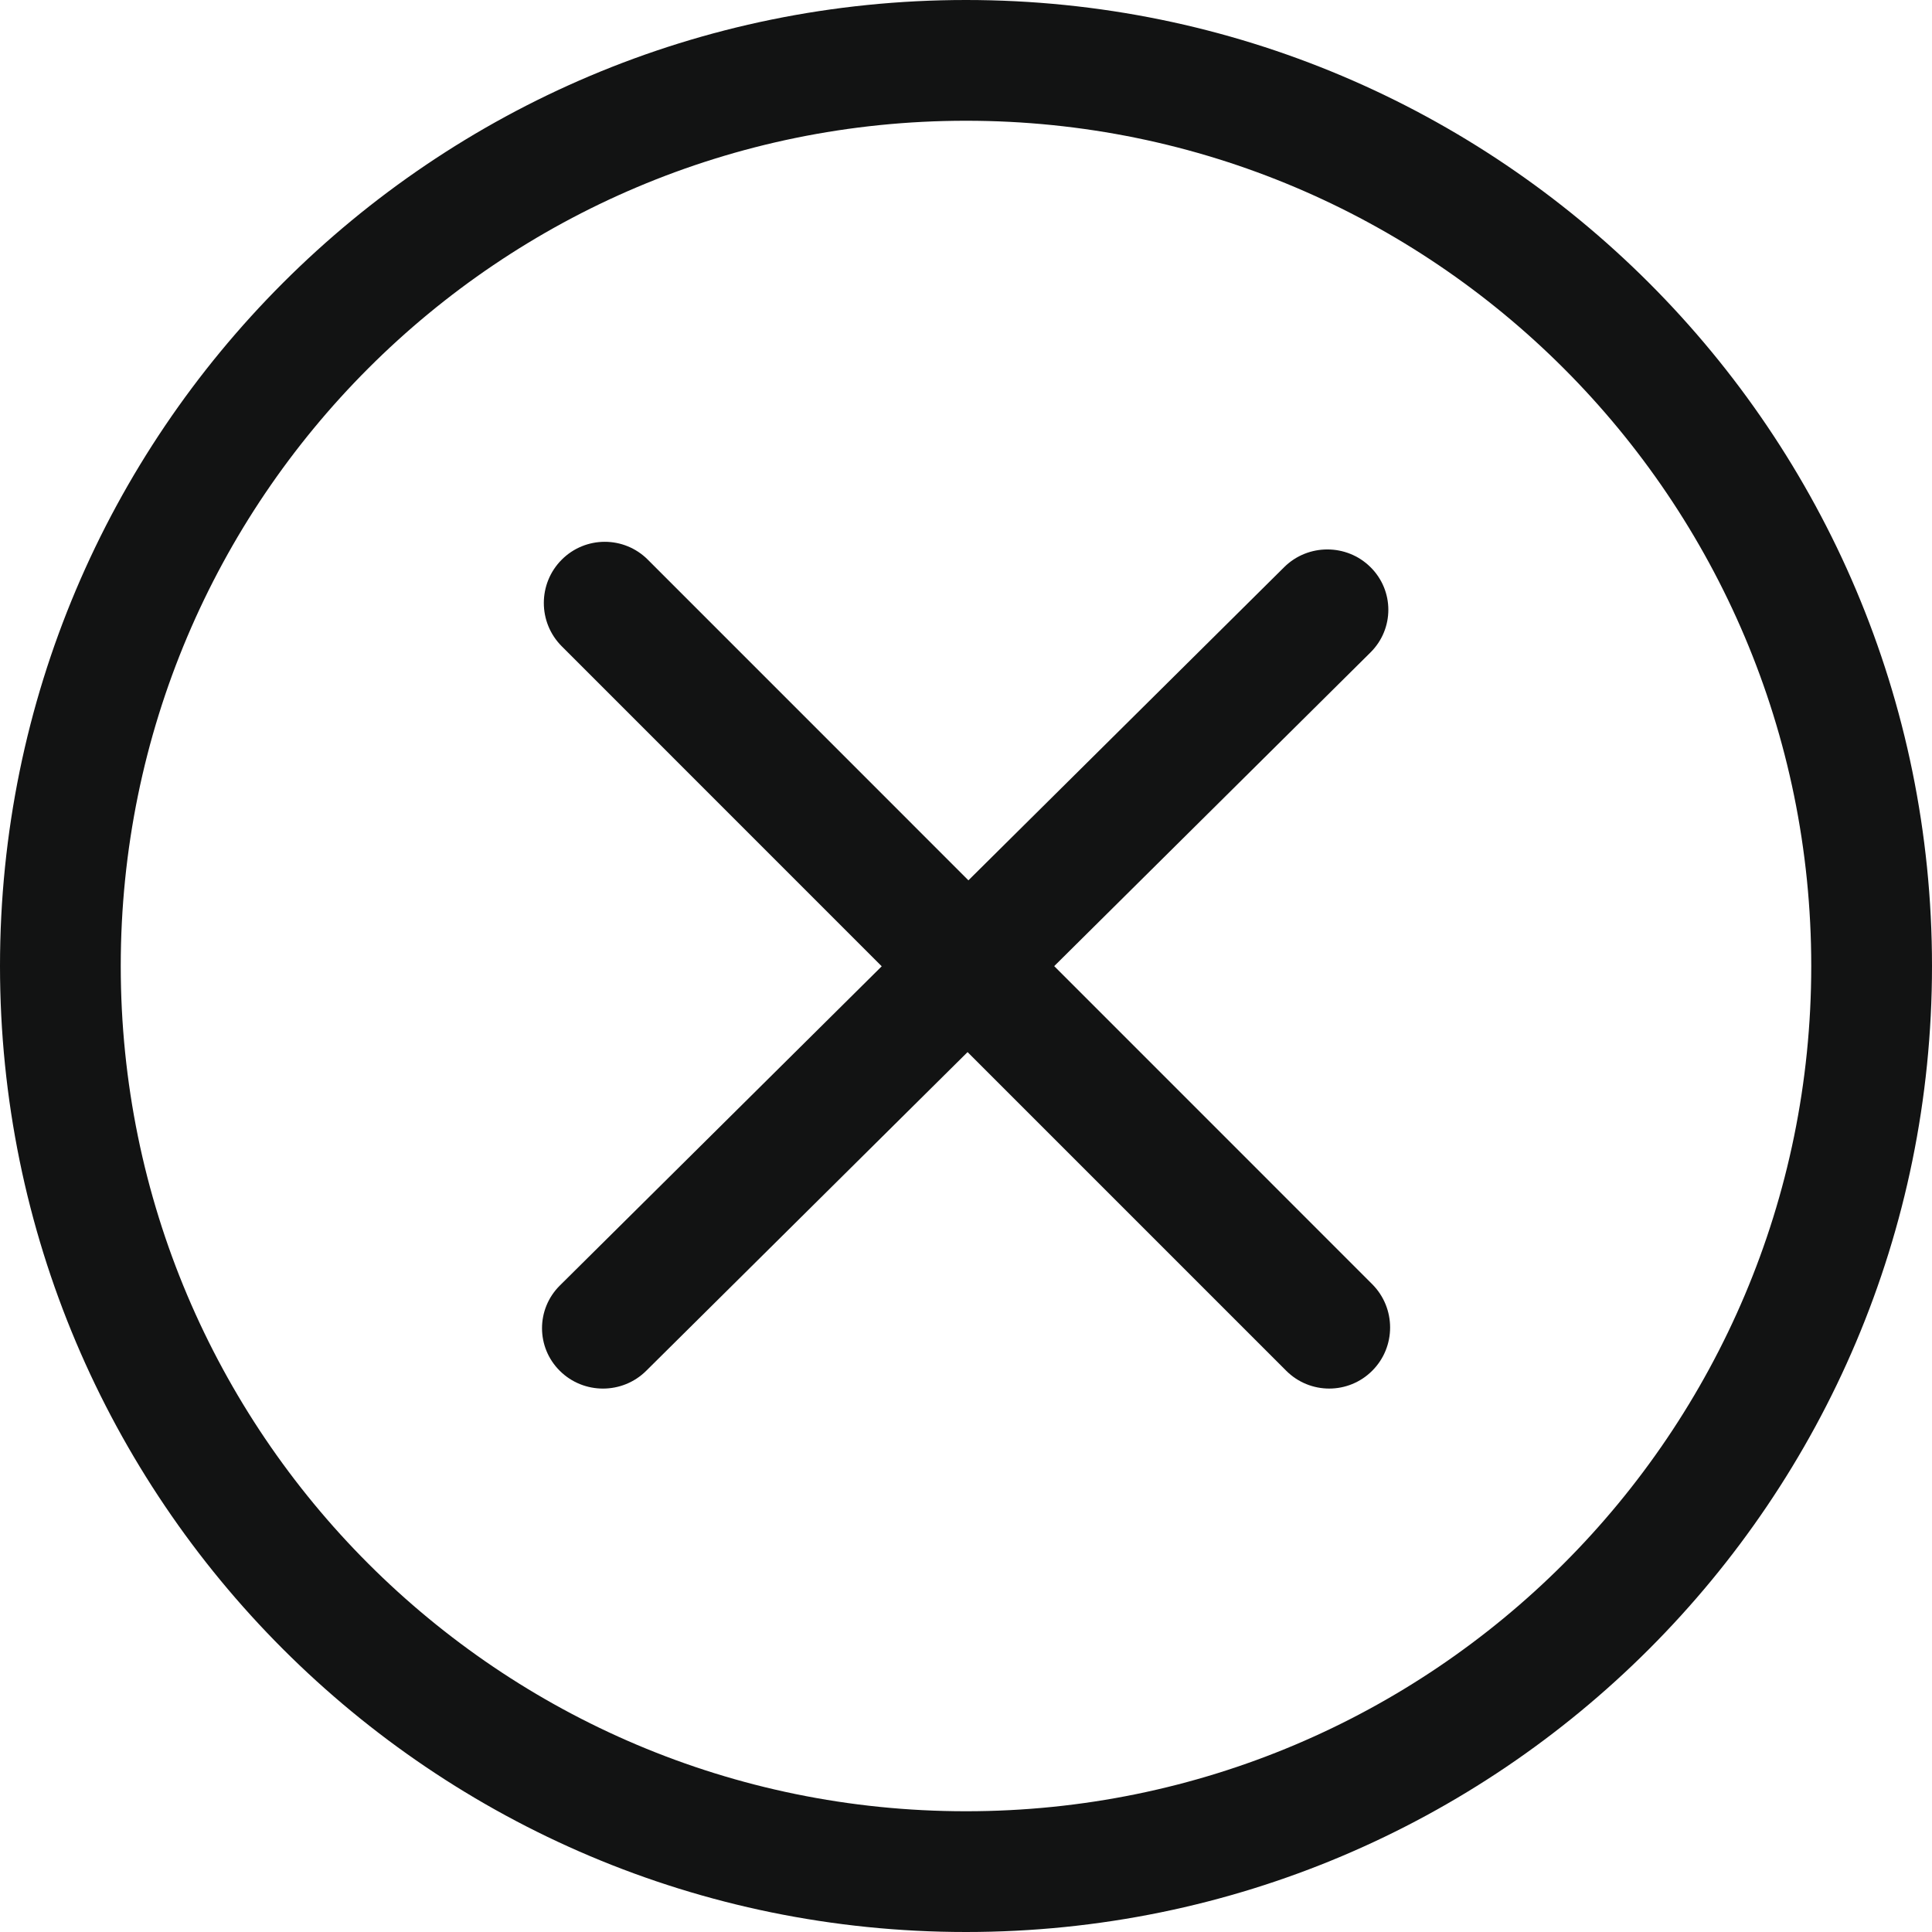
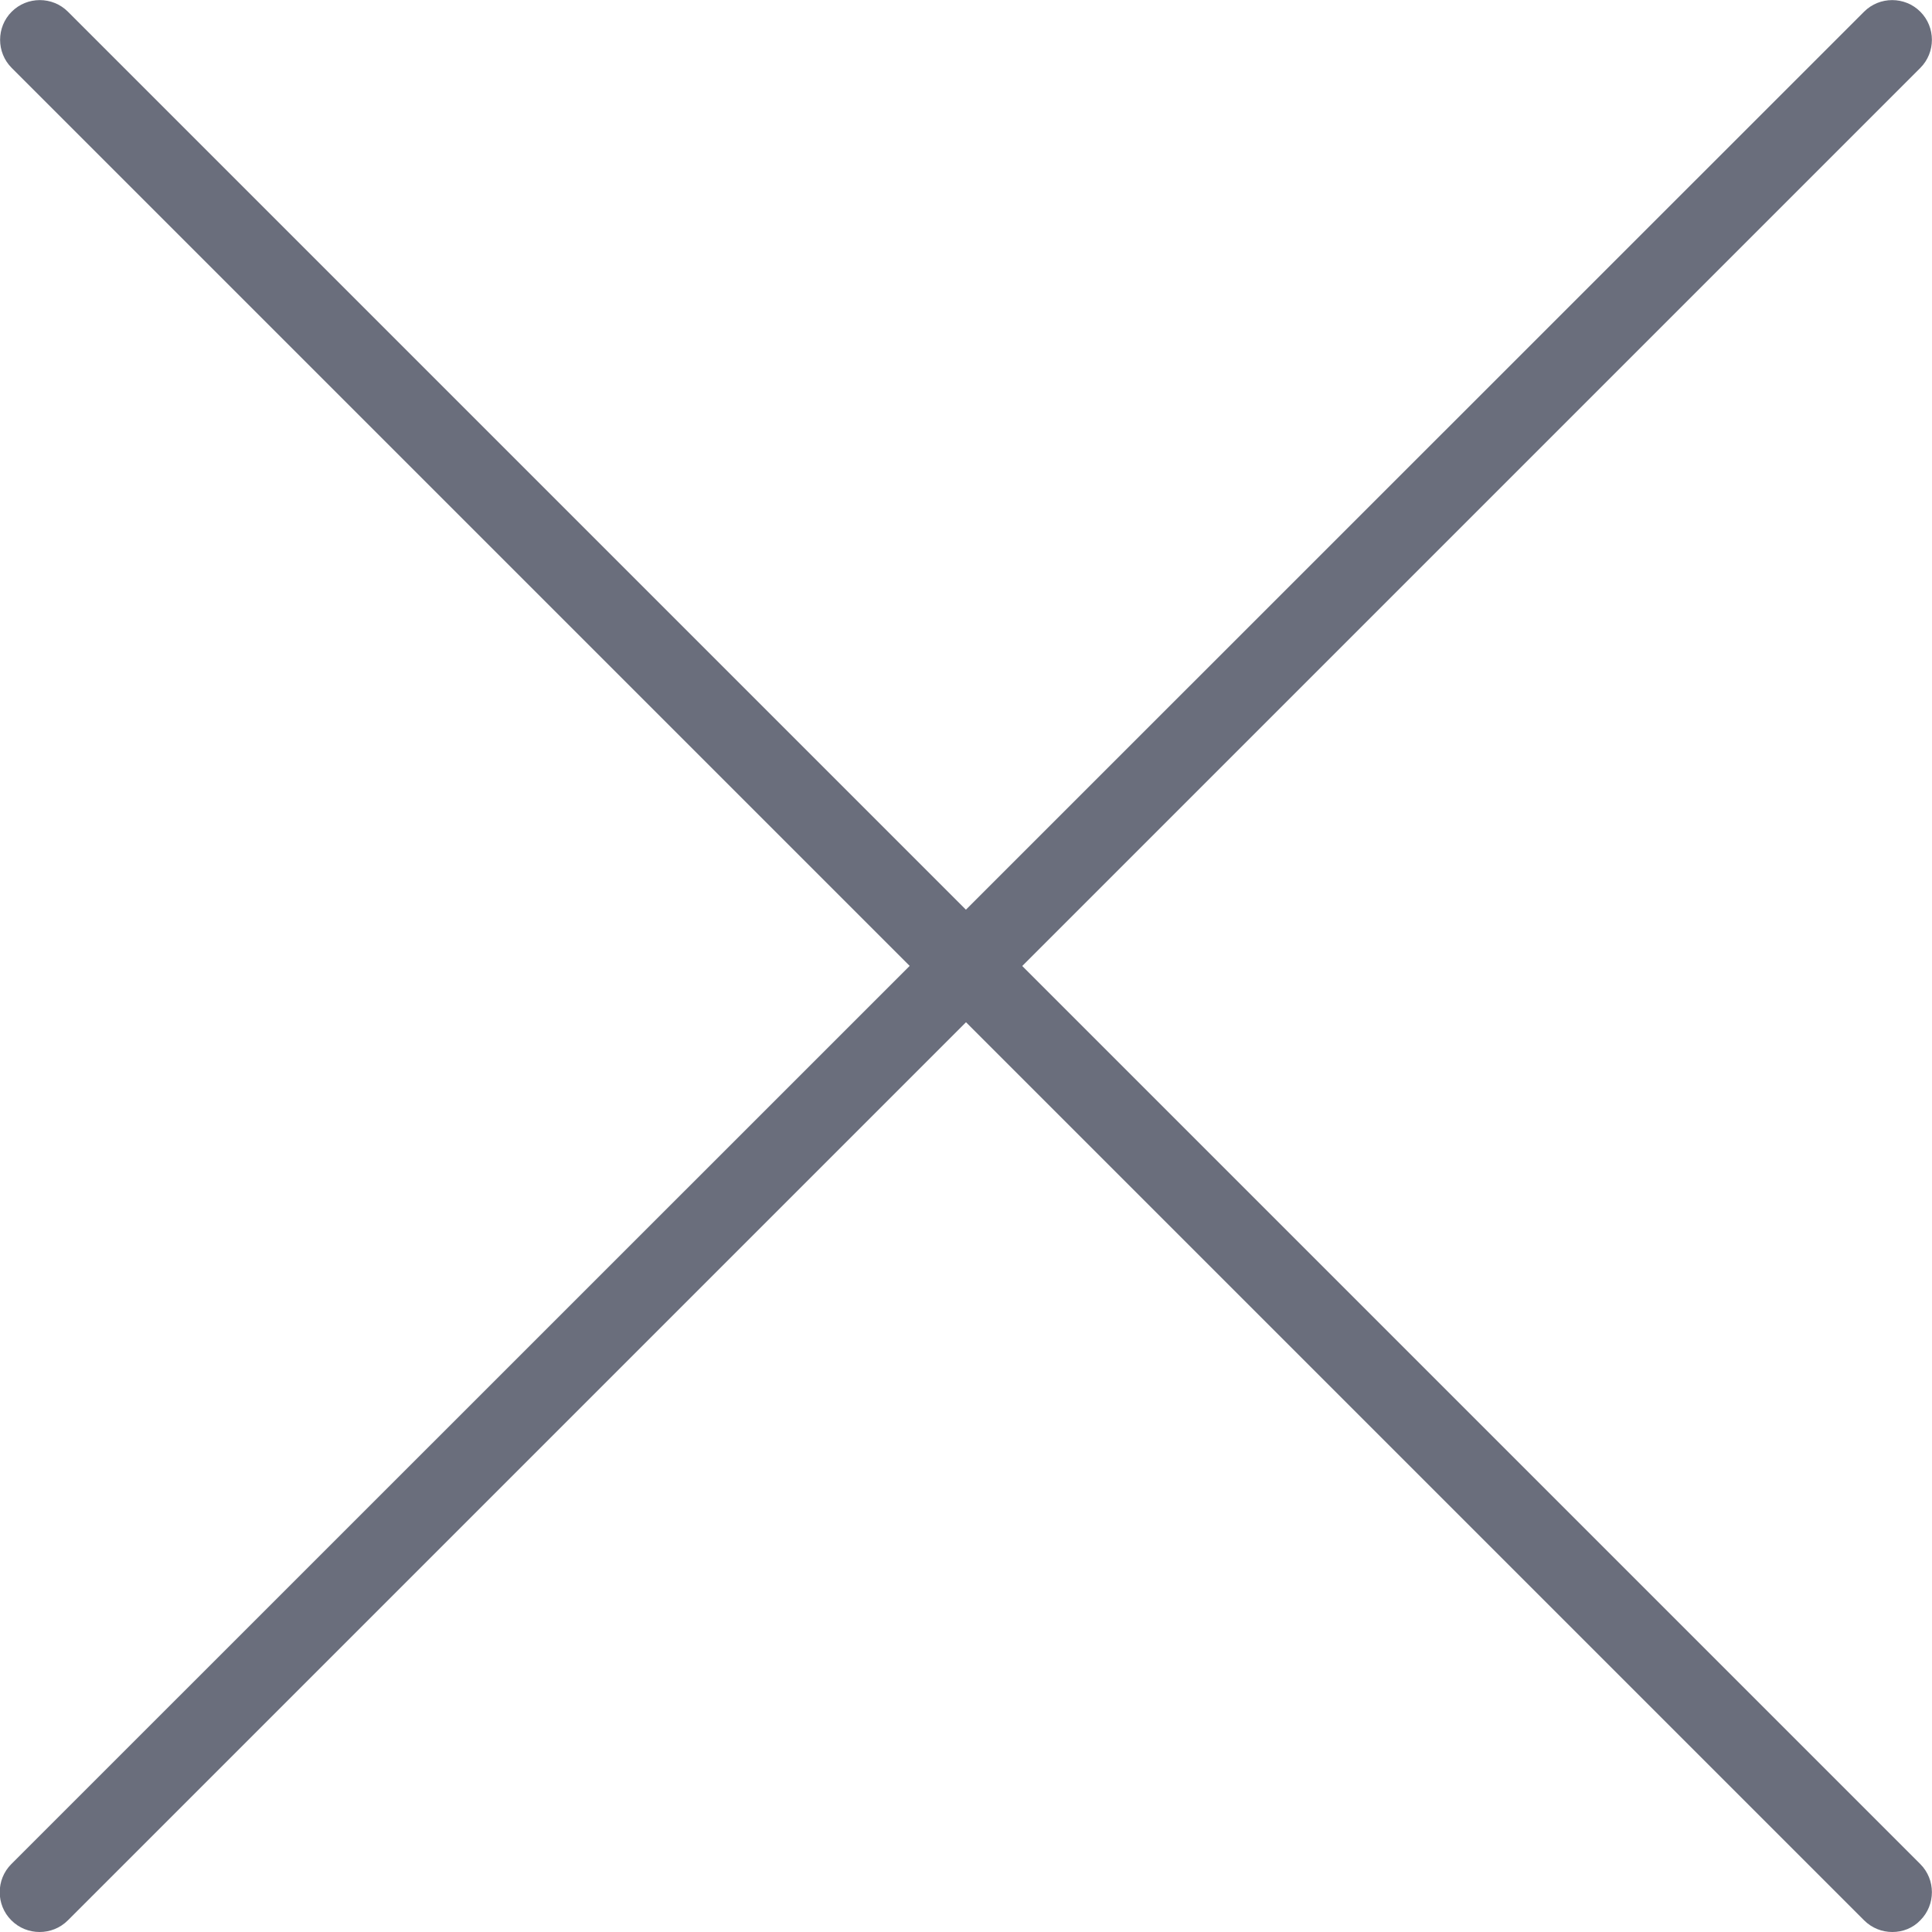
- <svg xmlns="http://www.w3.org/2000/svg" enable-background="new 0 0 32 32" height="32px" id="Слой_1" version="1.1" viewBox="0 0 32 32" width="32px" xml:space="preserve">
-   <g id="Cancel">
-     <path clip-rule="evenodd" d="M16,0C7.163,0,0,7.163,0,16c0,8.836,7.163,16,16,16   c8.836,0,16-7.163,16-16C32,7.163,24.836,0,16,0z M16,30C8.268,30,2,23.732,2,16C2,8.268,8.268,2,16,2s14,6.268,14,14   C30,23.732,23.732,30,16,30z" fill="#121313" fill-rule="evenodd" />
-     <path clip-rule="evenodd" d="M22.729,21.271l-5.268-5.269l5.238-5.195   c0.395-0.391,0.395-1.024,0-1.414c-0.394-0.39-1.034-0.39-1.428,0l-5.231,5.188l-5.309-5.31c-0.394-0.396-1.034-0.396-1.428,0   c-0.394,0.395-0.394,1.037,0,1.432l5.301,5.302l-5.331,5.287c-0.394,0.391-0.394,1.024,0,1.414c0.394,0.391,1.034,0.391,1.429,0   l5.324-5.28l5.276,5.276c0.394,0.396,1.034,0.396,1.428,0C23.123,22.308,23.123,21.667,22.729,21.271z" fill="#121313" fill-rule="evenodd" />
+ <svg xmlns="http://www.w3.org/2000/svg" enable-background="new 0 0 512 512" id="Layer_1" version="1.1" viewBox="0 0 512 512" xml:space="preserve">
+   <g>
+     <path d="M501.5,512c-2.7,0-5.4-1-7.5-3.1L3.1,18C-1,13.9-1,7.2,3.1,3.1C7.2-1,13.9-1,18,3.1L508.9,494   c4.1,4.1,4.1,10.8,0,14.9C506.9,511,504.2,512,501.5,512z" fill="#6A6E7C" />
+     <path d="M10.5,512c-2.7,0-5.4-1-7.5-3.1c-4.1-4.1-4.1-10.8,0-14.9L494,3.1c4.1-4.1,10.8-4.1,14.9,0   c4.1,4.1,4.1,10.8,0,14.9L18,508.9C15.9,511,13.2,512,10.5,512z" fill="#6A6E7C" />
  </g>
-   <g />
-   <g />
-   <g />
-   <g />
-   <g />
-   <g />
</svg>
